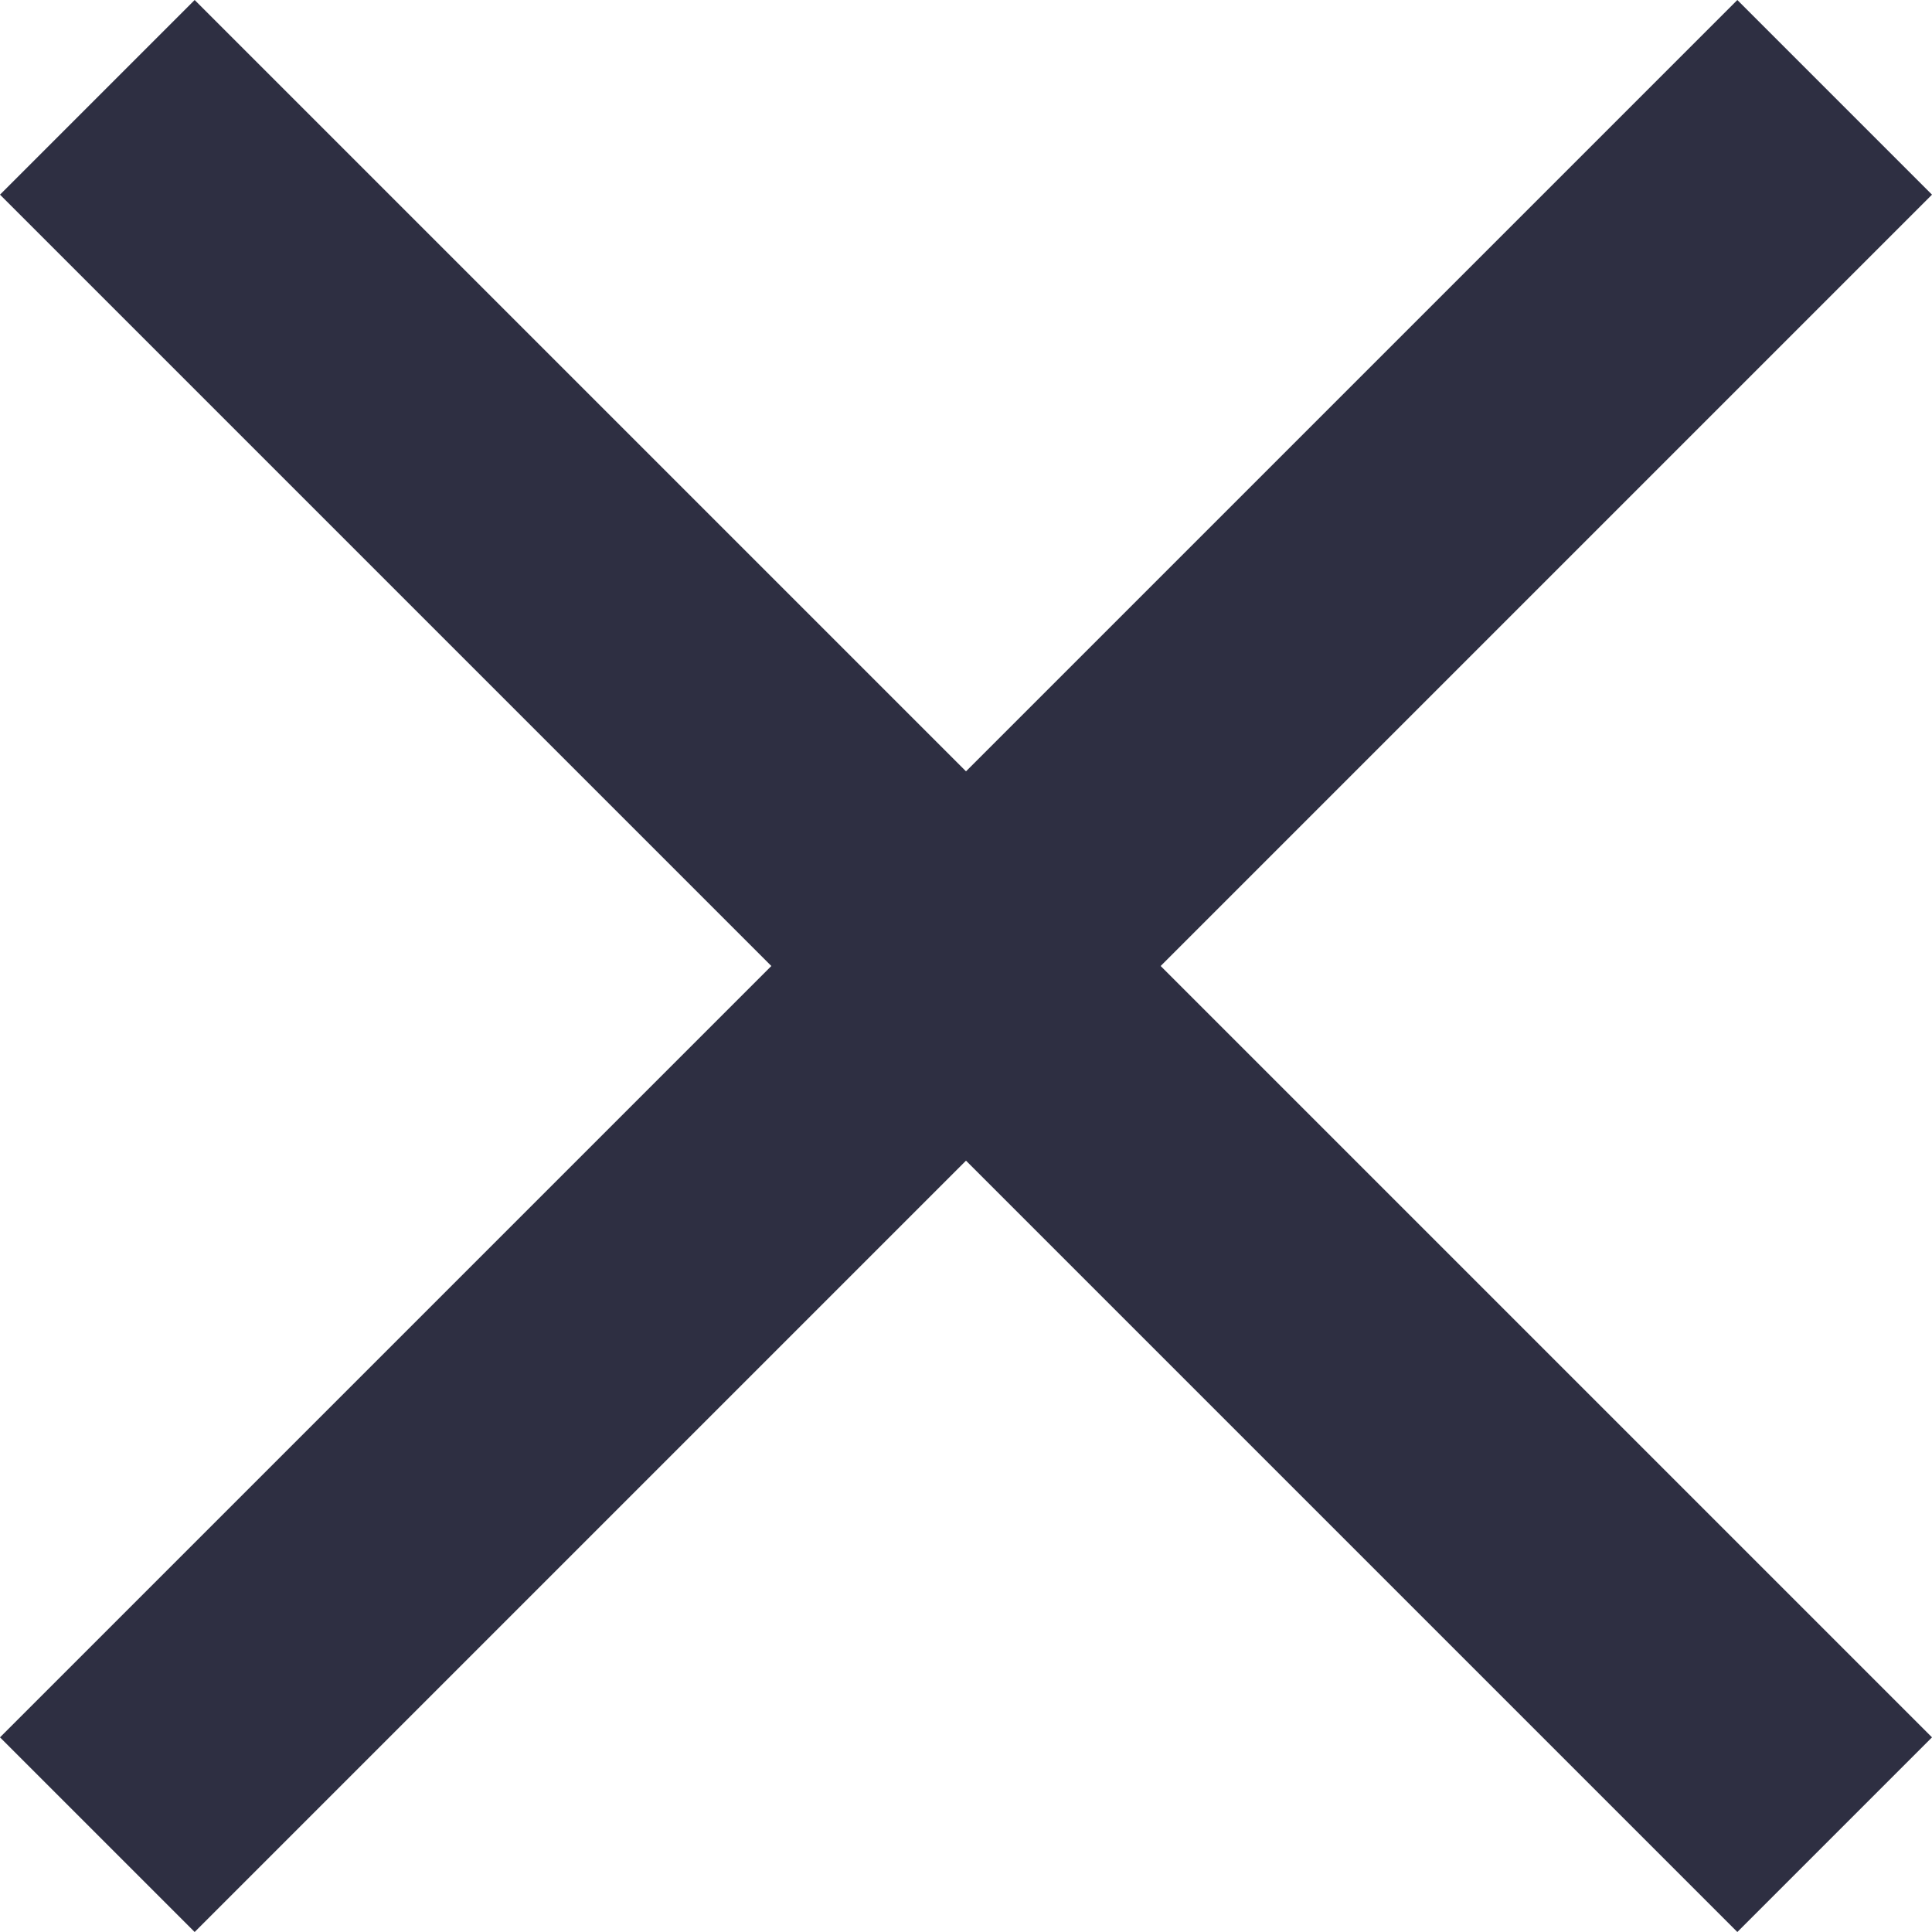
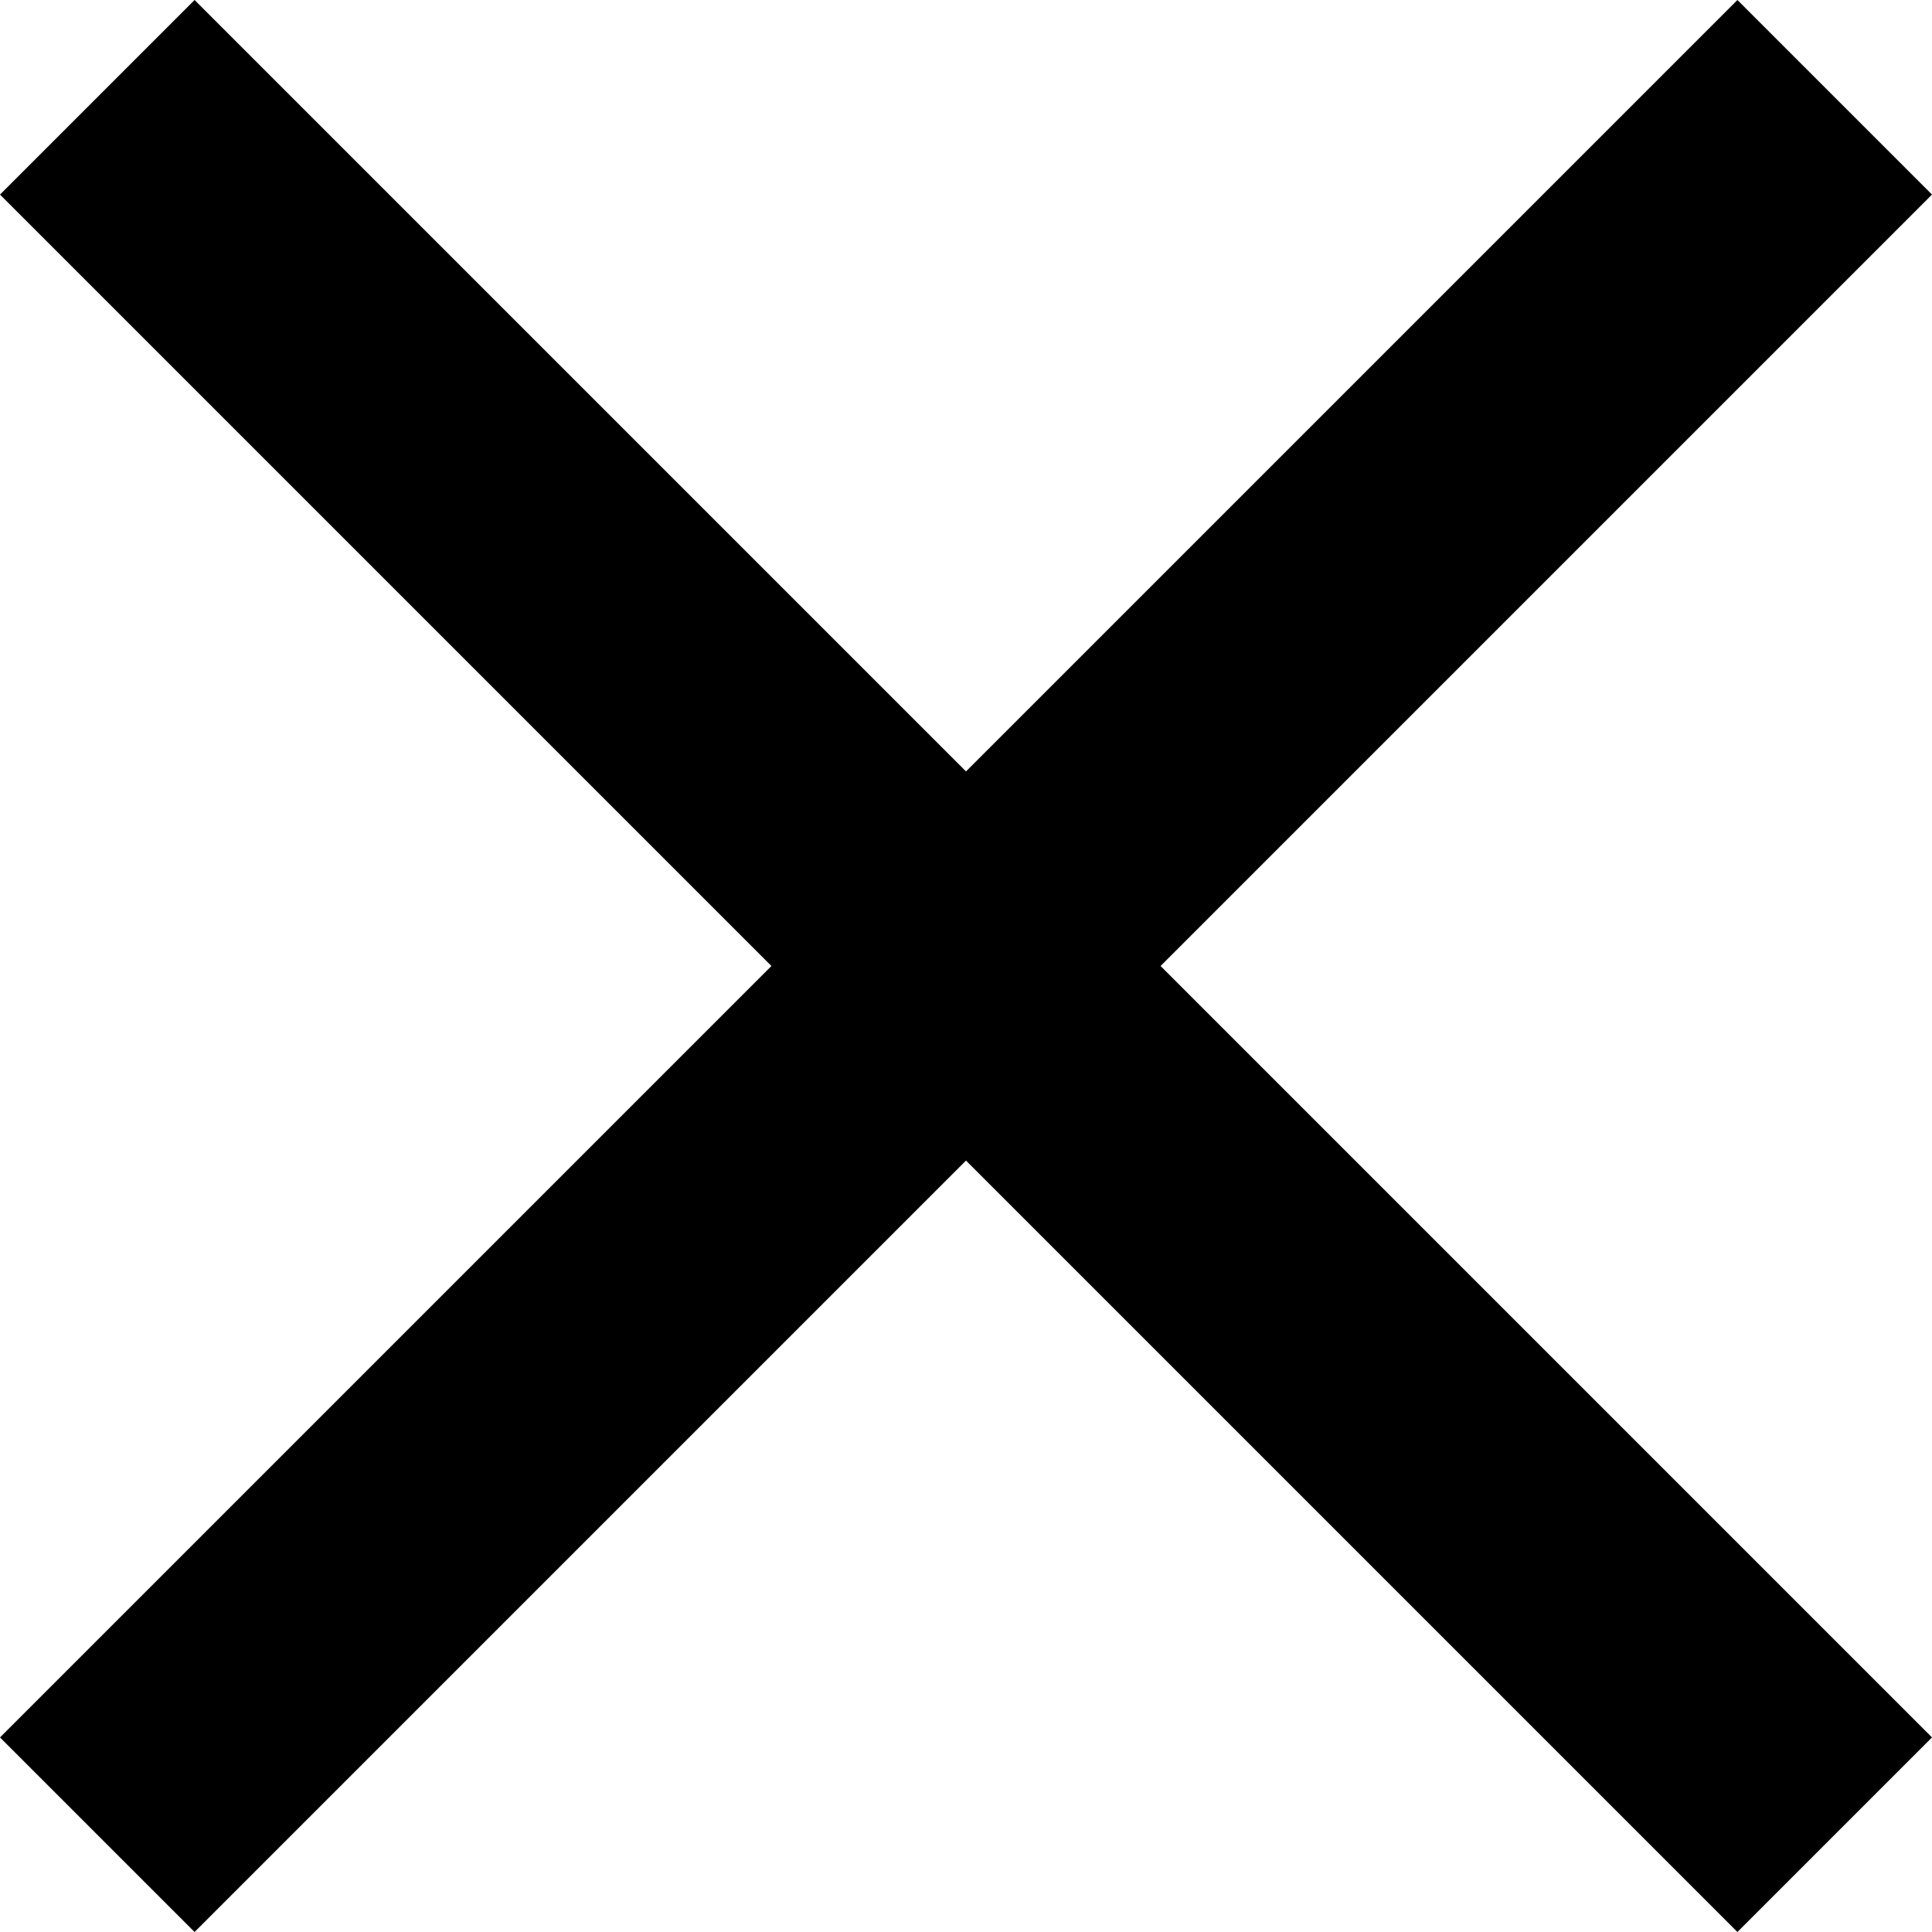
- <svg xmlns="http://www.w3.org/2000/svg" width="8" height="8" fill="none">
-   <path fill="#2E2F42" d="M8 .806 7.194 0 4 3.194.806 0 0 .806 3.194 4 0 7.194.806 8 4 4.806 7.194 8 8 7.194 4.806 4 8 .806Z" />
+ <svg xmlns="http://www.w3.org/2000/svg" version="1.1" width="1024" height="1024" viewBox="0 0 1024 1024">
+   <g id="icomoon-ignore">
+ </g>
+   <path d="M1024 103.131l-103.131-103.131-408.869 408.869-408.869-408.869-103.131 103.131 408.869 408.869-408.869 408.869 103.131 103.131 408.869-408.869 408.869 408.869 103.131-103.131-408.869-408.869 408.869-408.869z" />
</svg>
